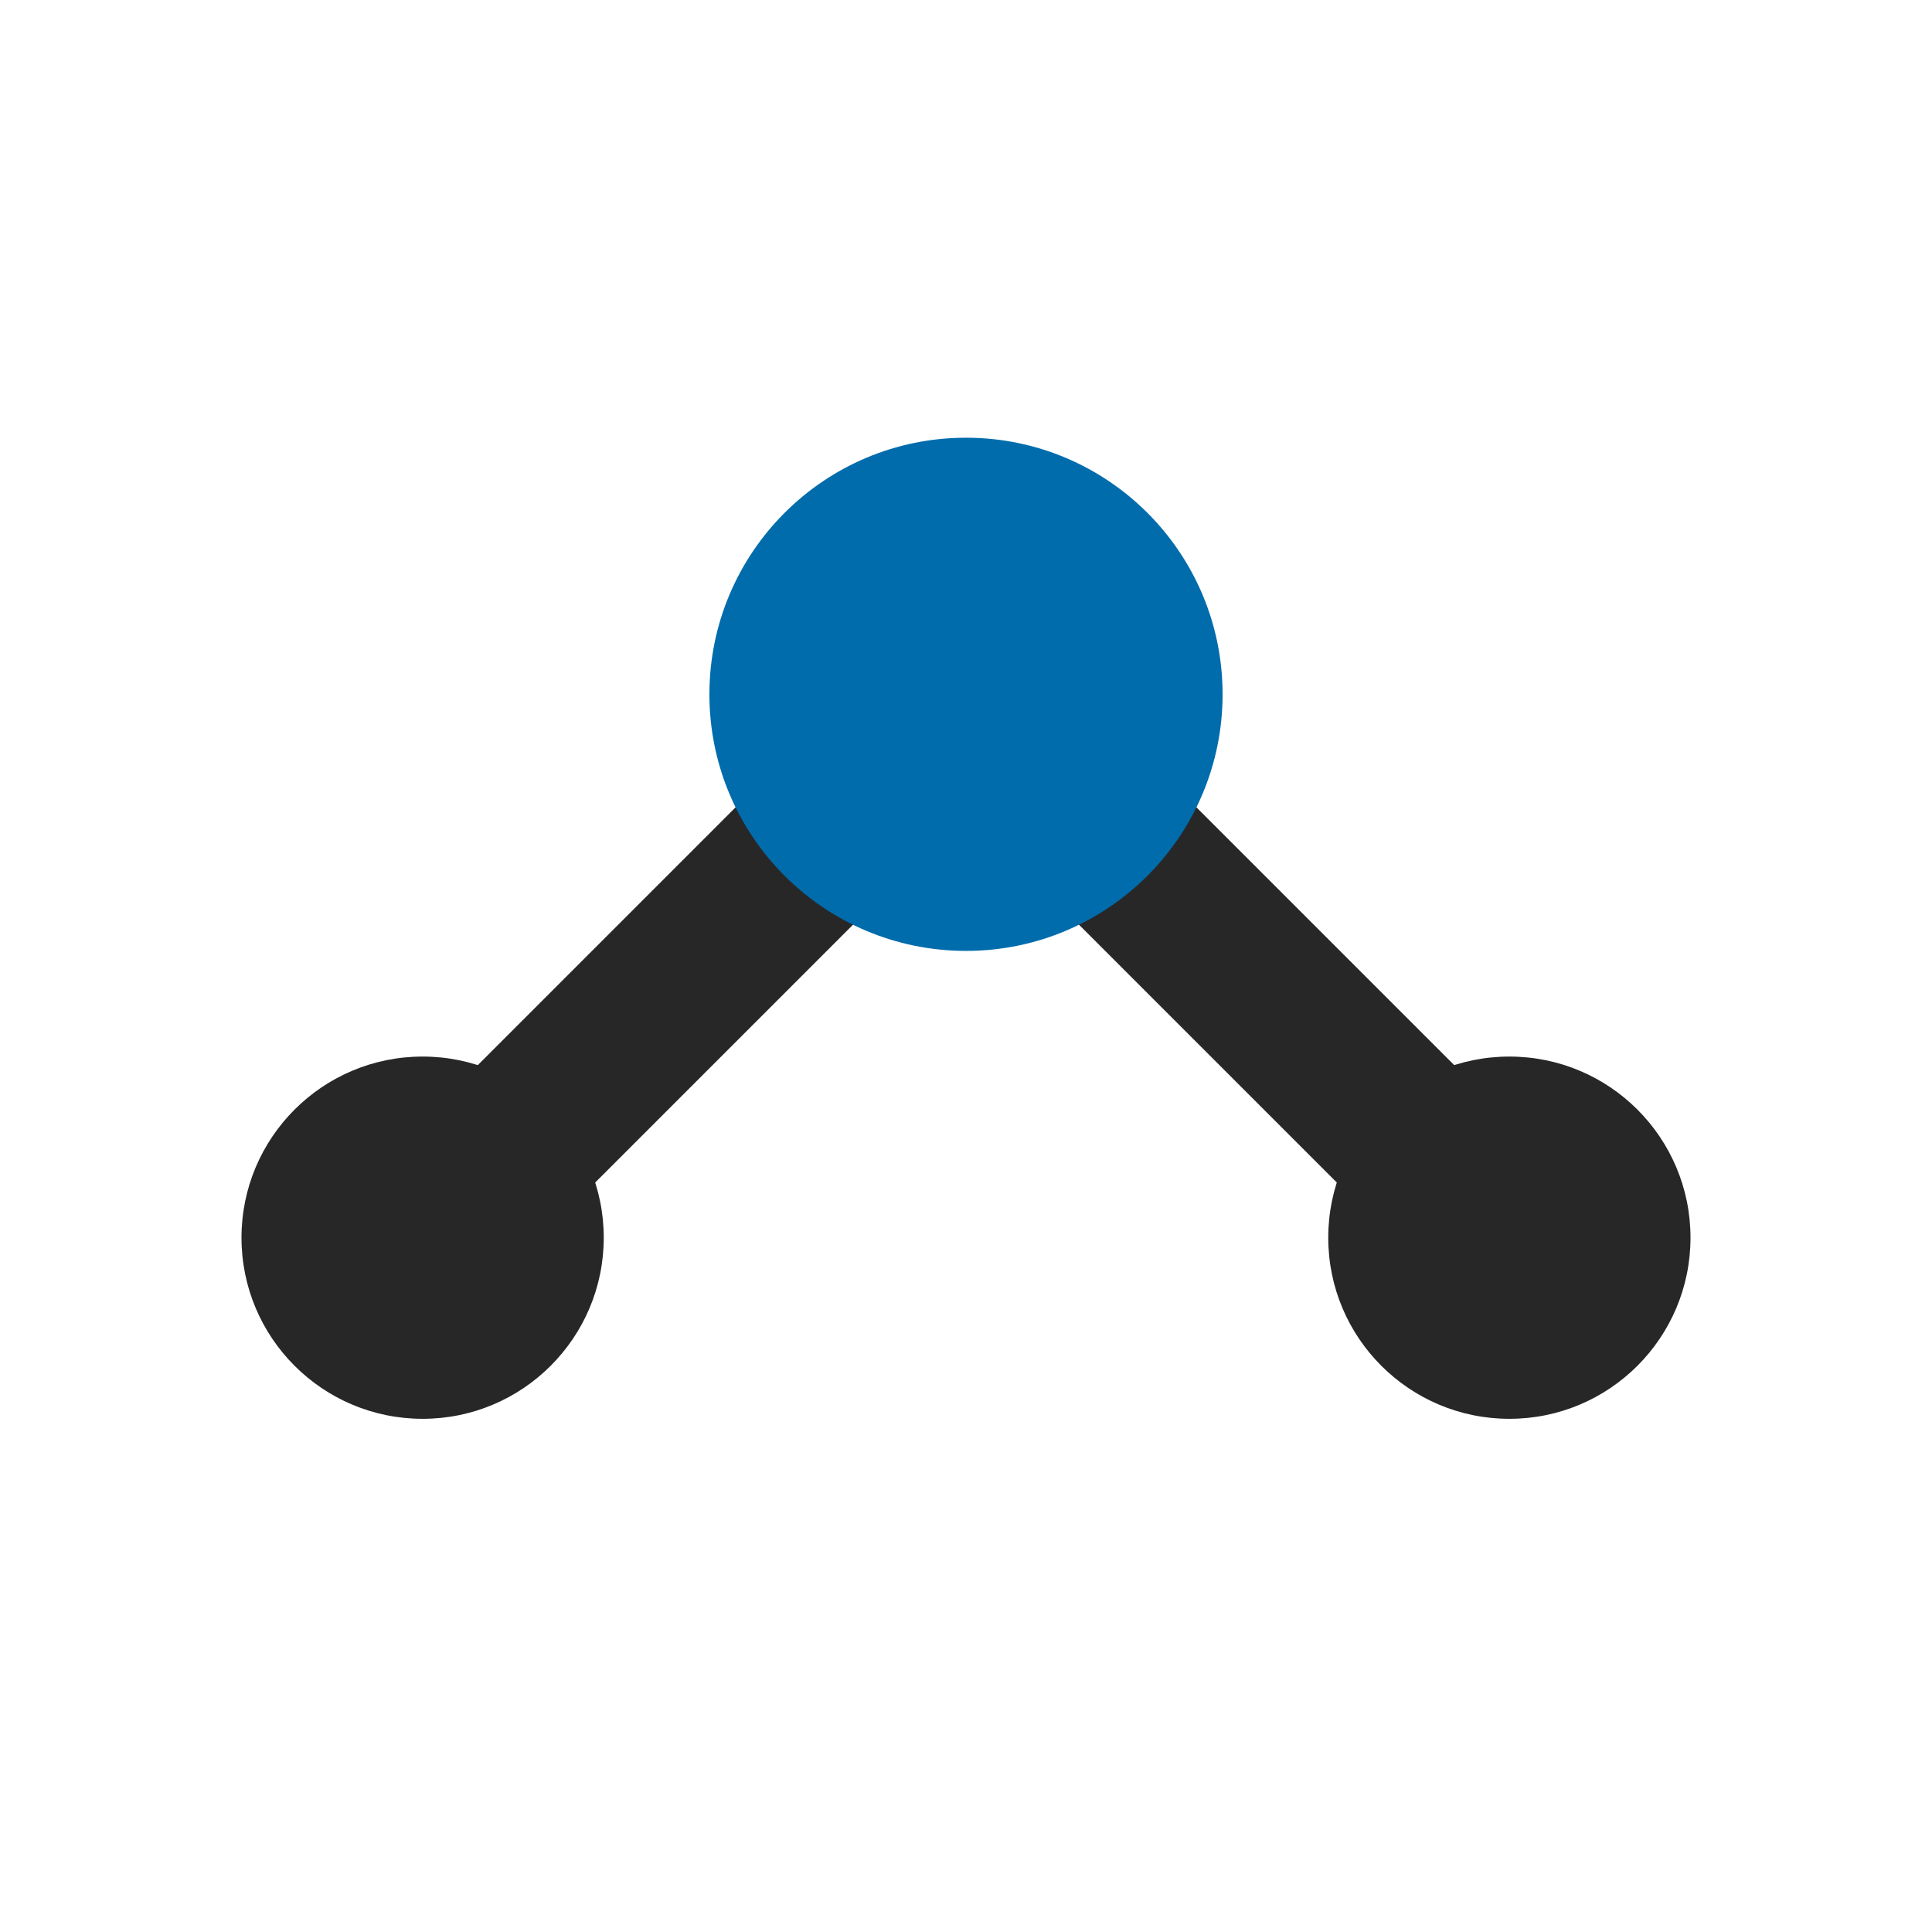
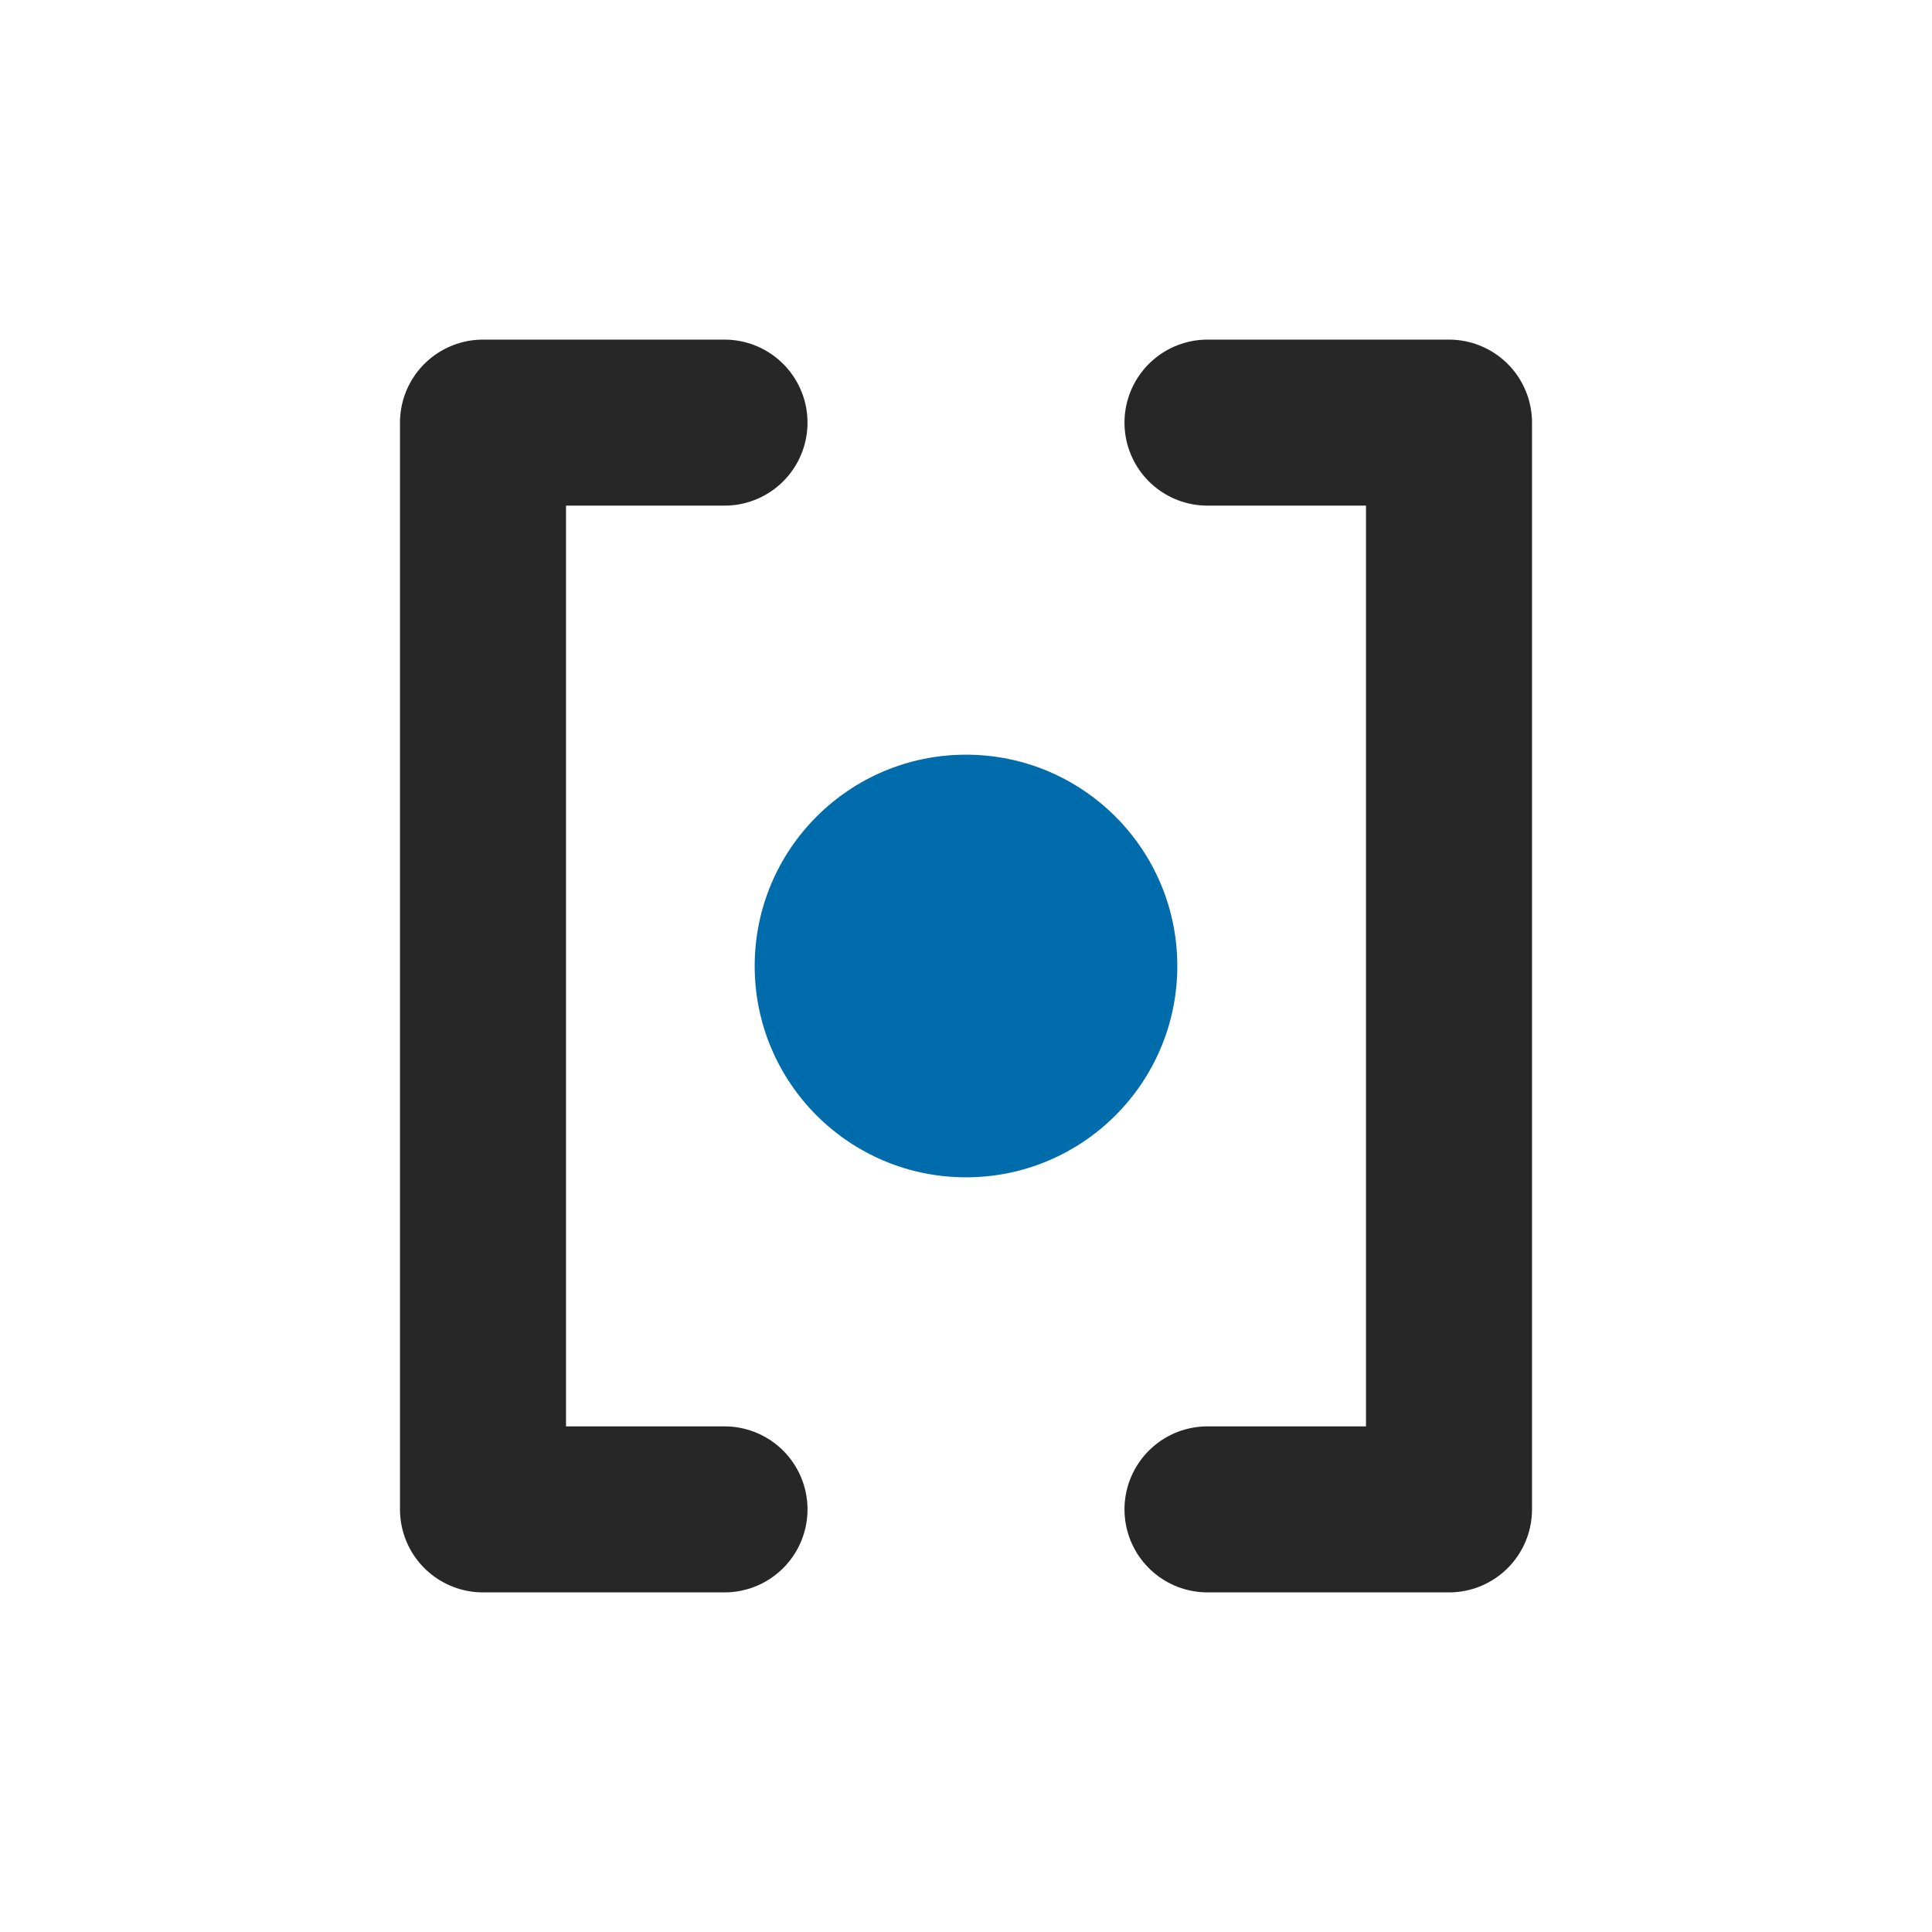
<svg xmlns="http://www.w3.org/2000/svg" viewBox="0 0 128 128" role="img" aria-label="Wenhao Yu">
  <style>
-     .edge { stroke: #282728; stroke-width: 11; stroke-linecap: round; }
-     .node { fill: #282728; }
-     .hub  { fill: #006cac; }
+     .bracket { stroke: #282728; stroke-width: 11; stroke-linecap: round; stroke-linejoin: round; fill: none; }
+     .node    { fill: #006cac; }
    @media (prefers-color-scheme: dark) {
-       .edge { stroke: #eaedf3; }
-       .node { fill: #eaedf3; }
-       .hub  { fill: #ff6b01; }
+       .bracket { stroke: #eaedf3; }
+       .node    { fill: #ff6b01; }
    }
  </style>
-   <line class="edge" x1="28" y1="82" x2="64" y2="46" />
-   <line class="edge" x1="64" y1="46" x2="100" y2="82" />
-   <circle class="node" cx="28" cy="82" r="12" />
-   <circle class="node" cx="100" cy="82" r="12" />
-   <circle class="hub" cx="64" cy="46" r="17" />
+   <polyline class="bracket" points="48,28 32,28 32,100 48,100" />
+   <polyline class="bracket" points="80,28 96,28 96,100 80,100" />
+   <circle class="node" cx="64" cy="64" r="14" />
</svg>
